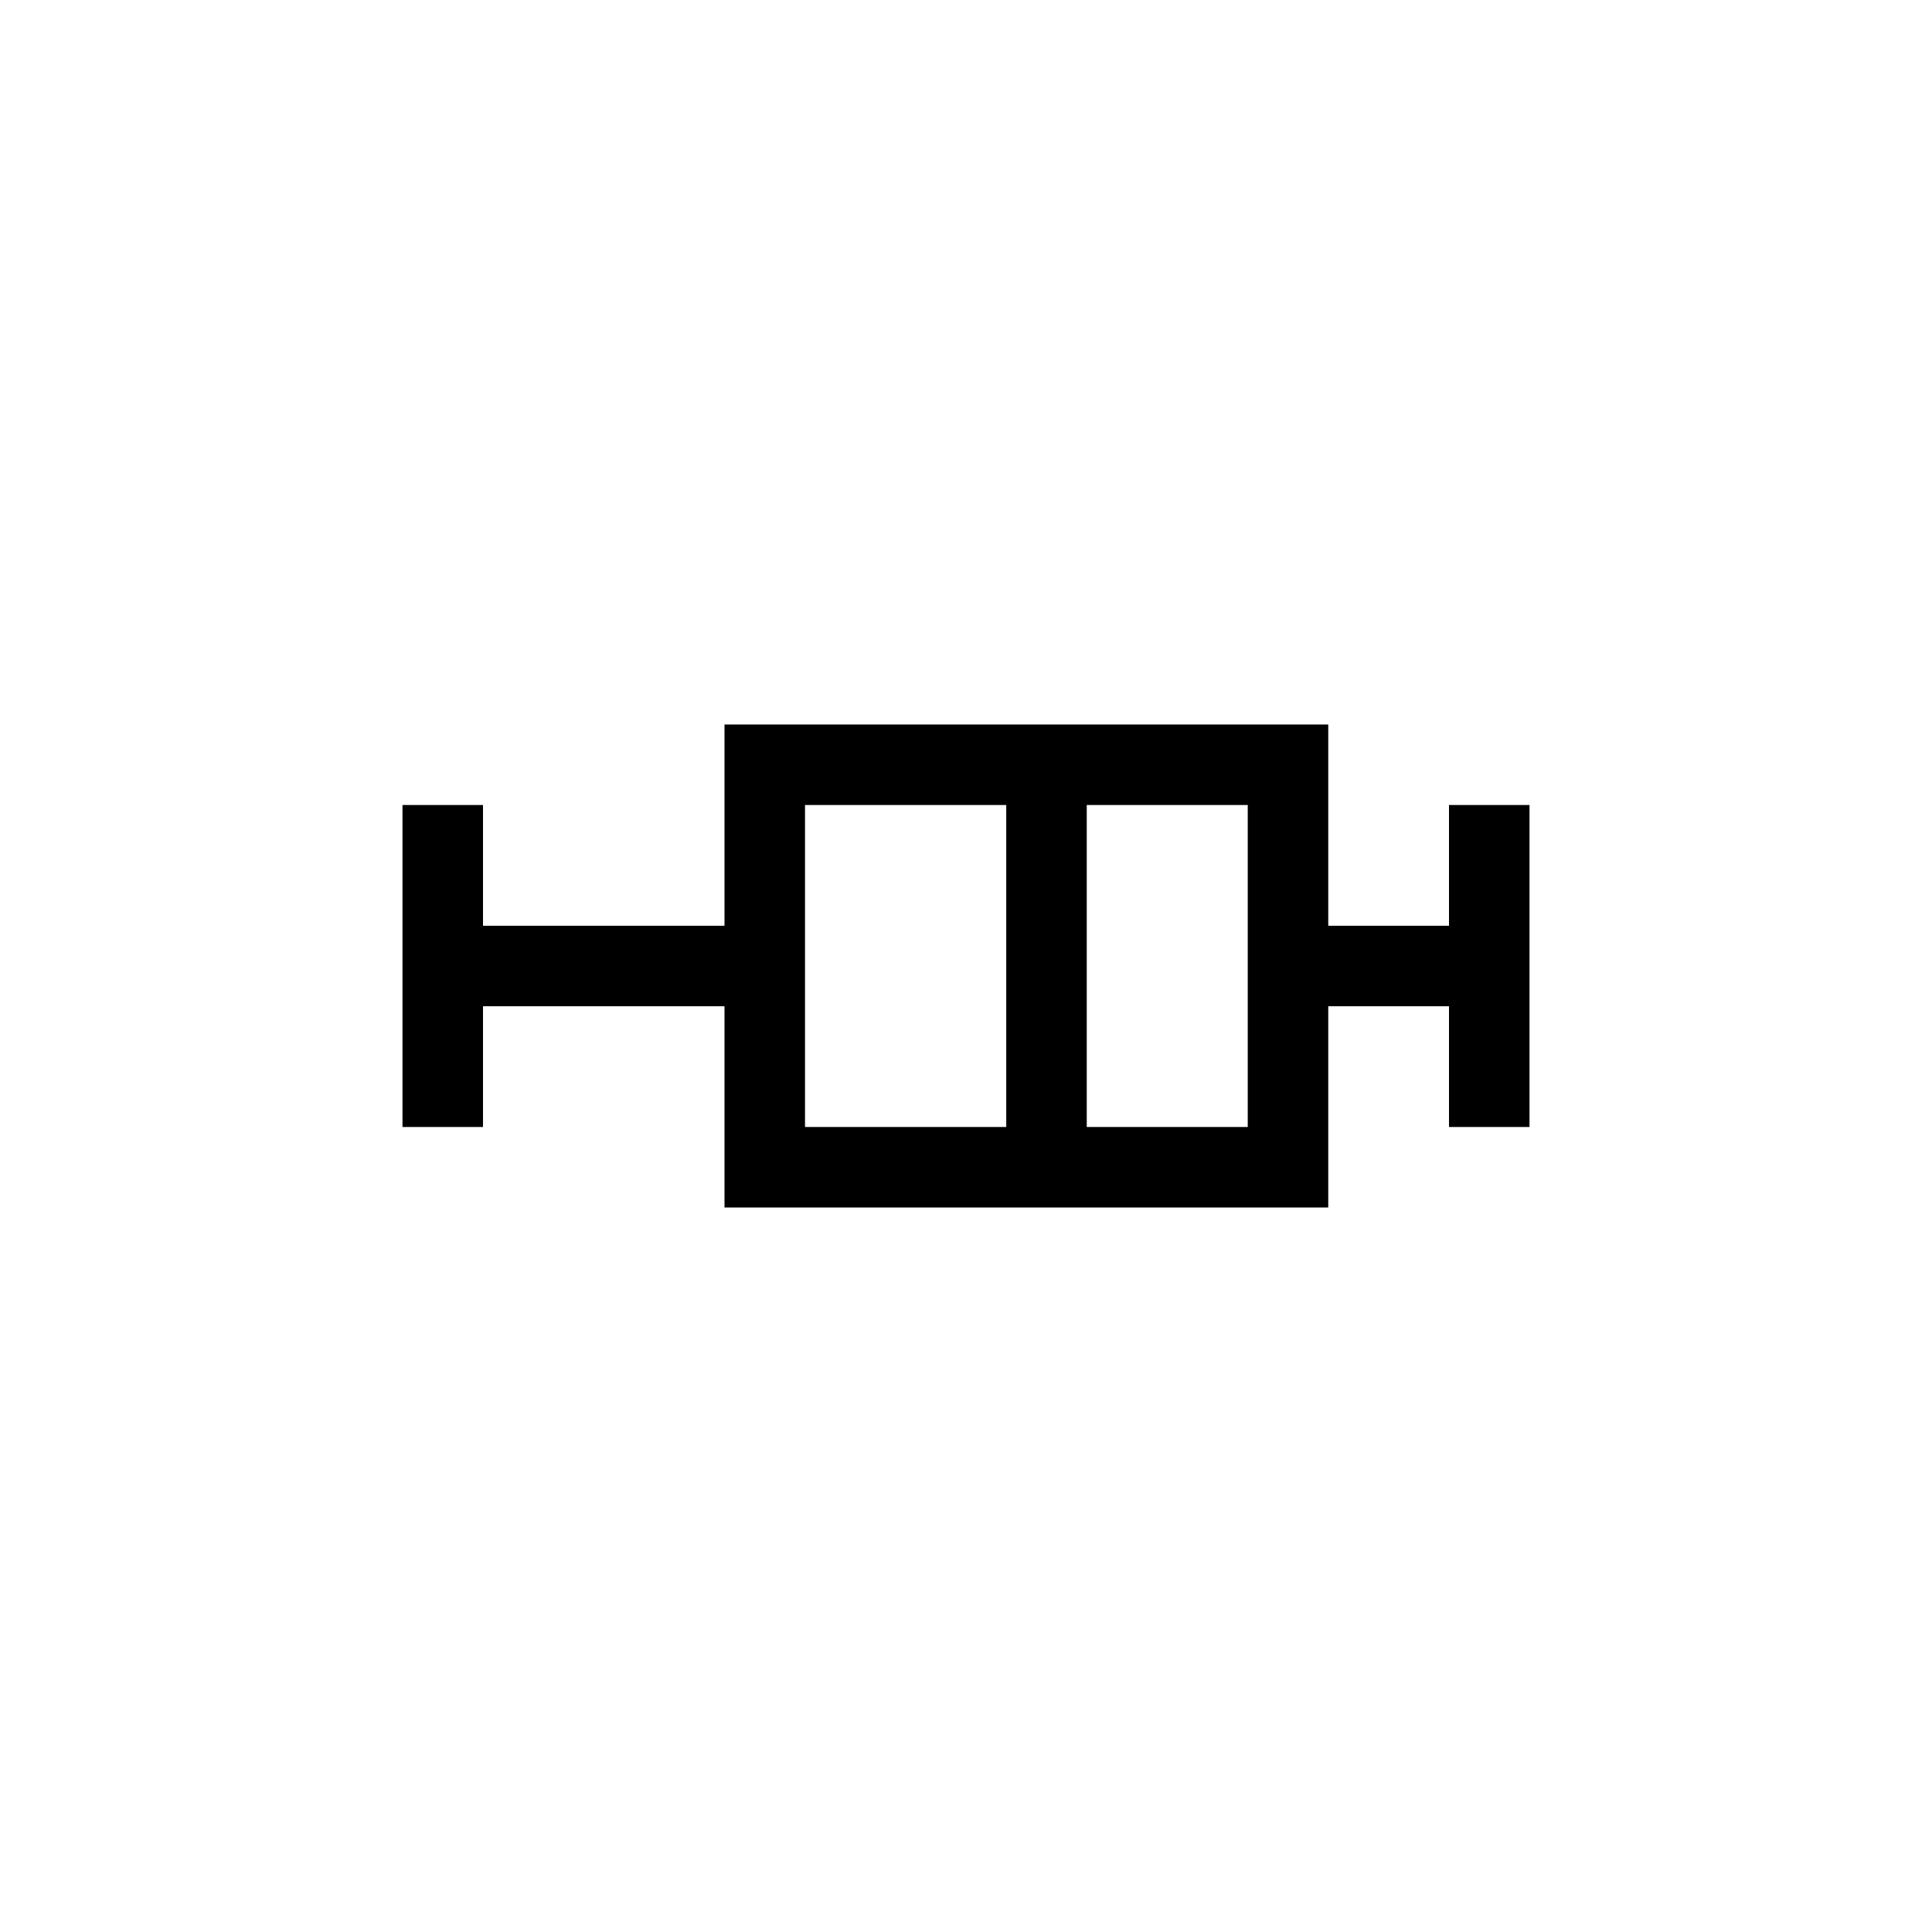
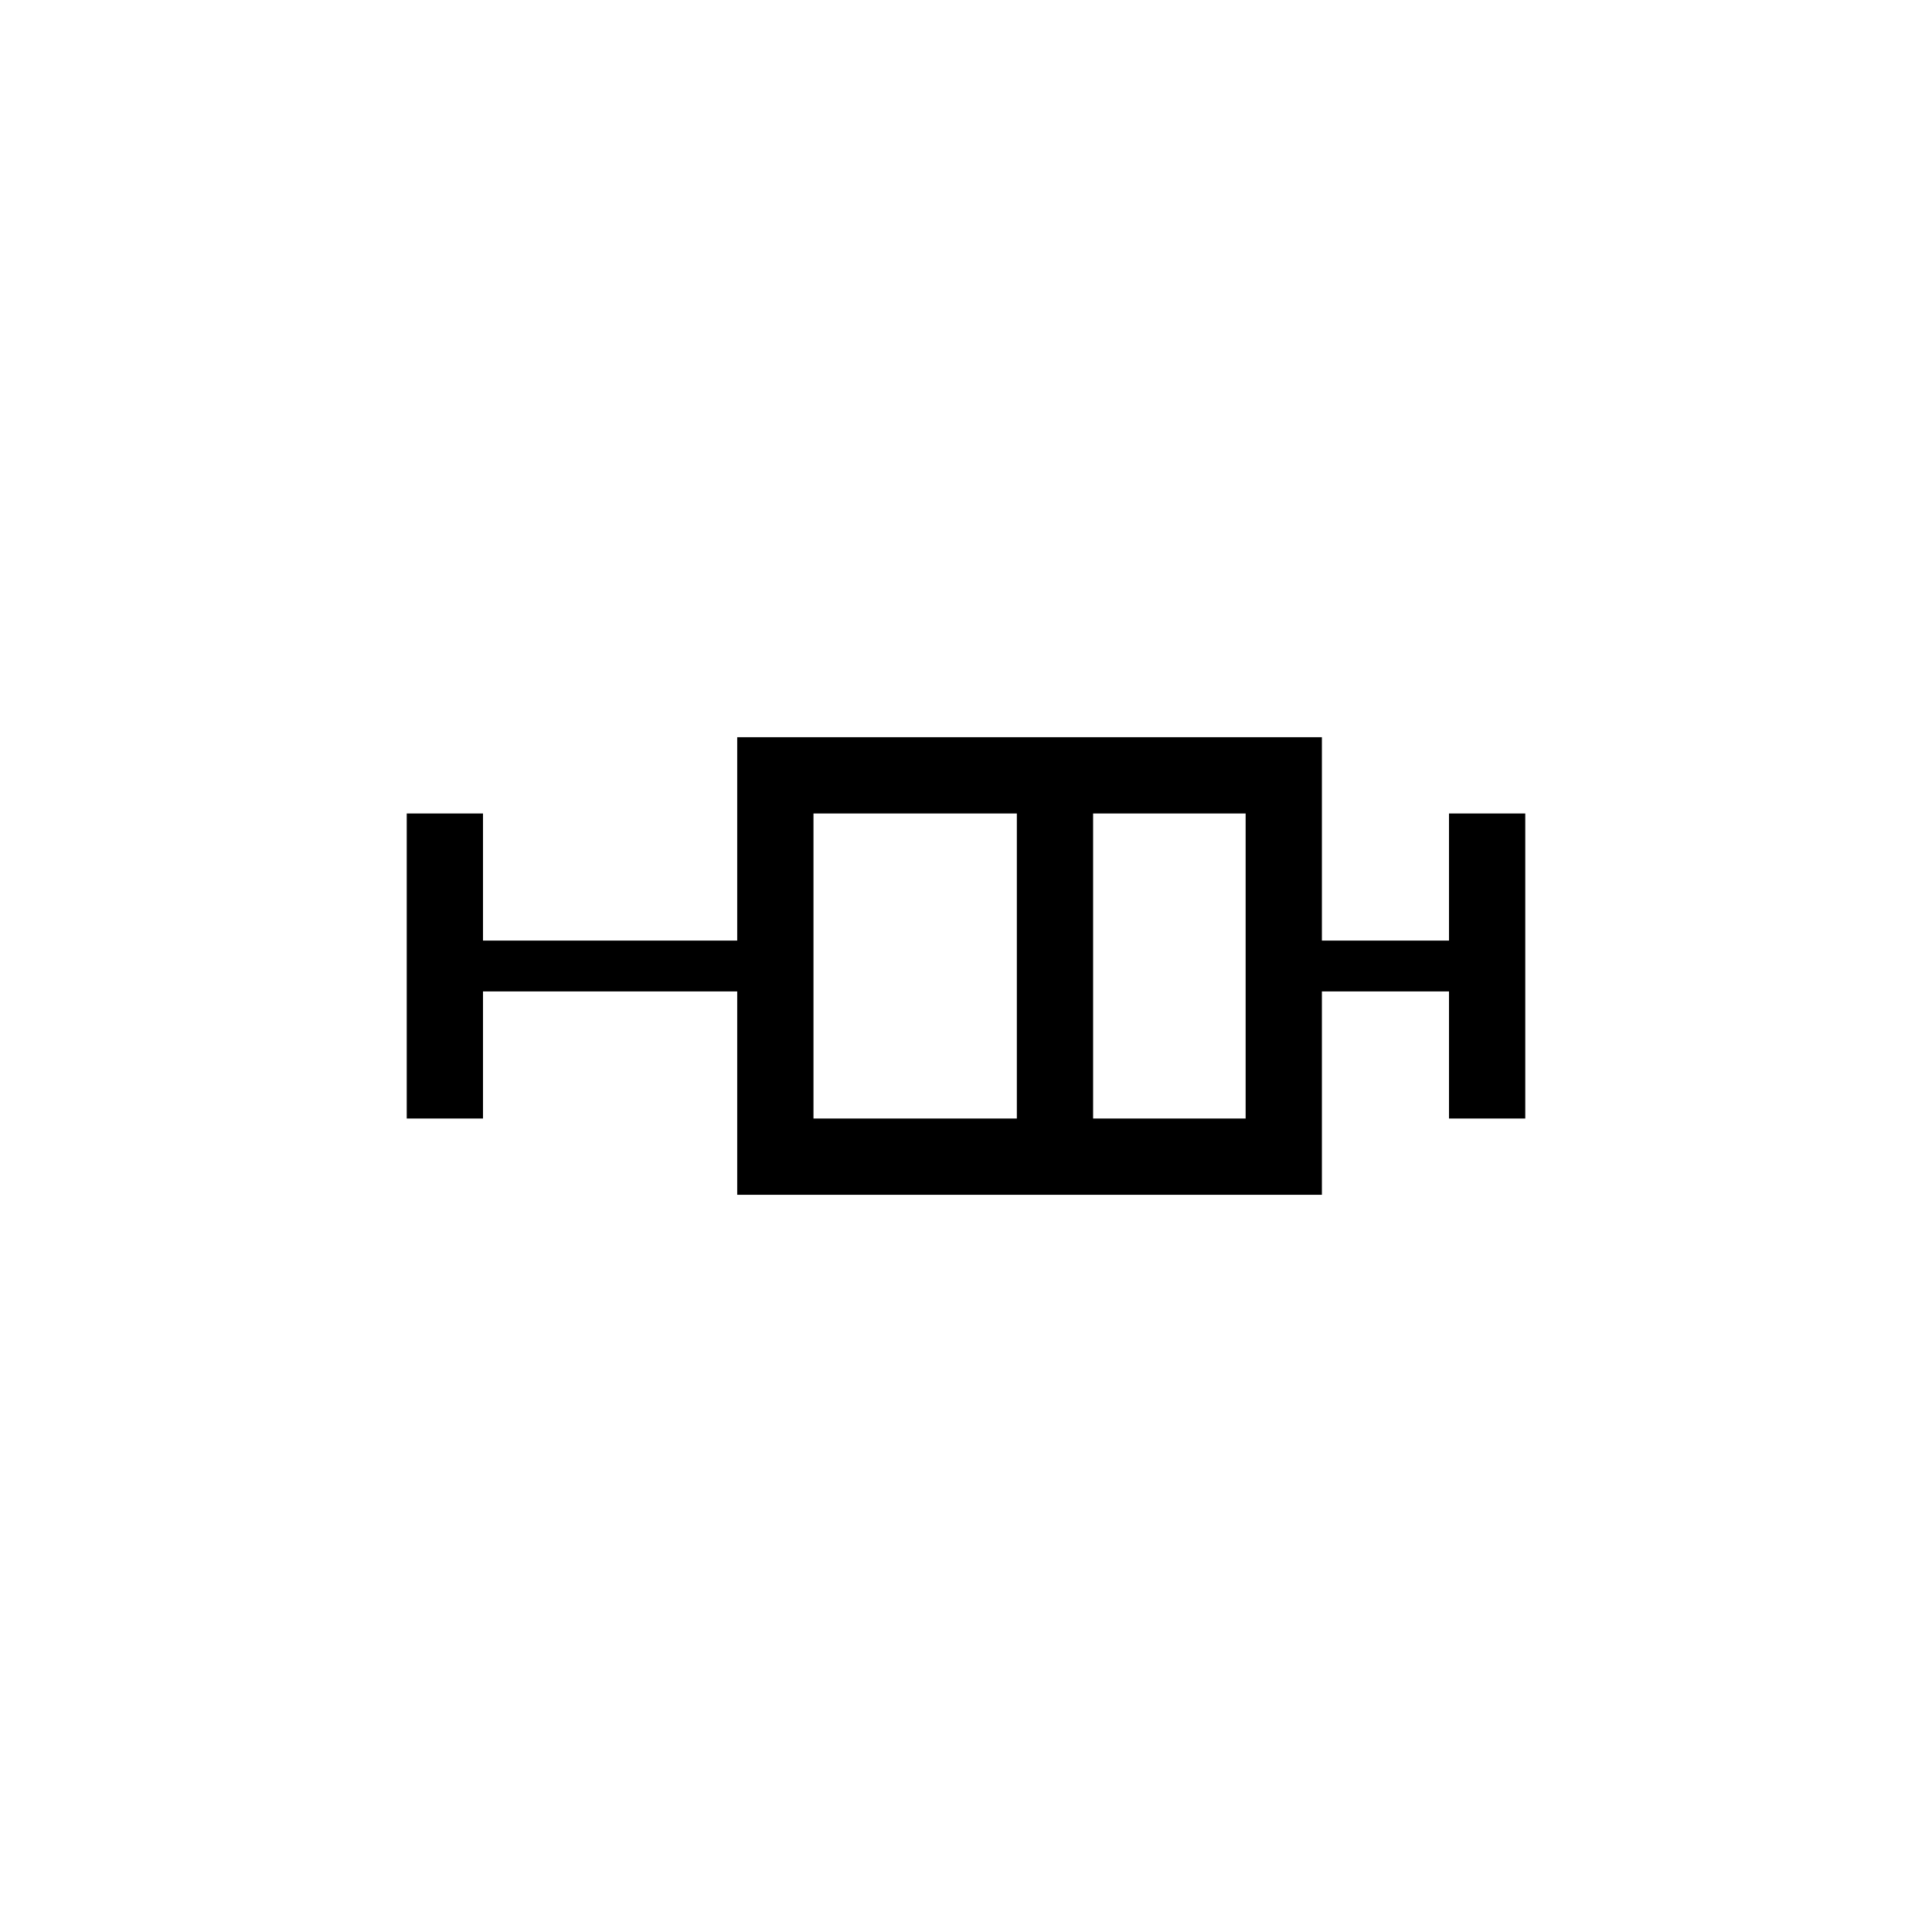
<svg xmlns="http://www.w3.org/2000/svg" version="1.1" baseProfile="full" width="76" height="76" viewBox="0 0 76.00 76.00" enable-background="new 0 0 76.00 76.00" xml:space="preserve">
-   <path fill="#000000" fill-opacity="1" stroke-width="0.2" stroke-linejoin="round" d="M 15.833,31.667L 19,31.667L 19,36.417L 28.5,36.417L 28.5,28.5L 52.25,28.5L 52.25,36.417L 57,36.417L 57,31.667L 60.167,31.667L 60.167,44.333L 57,44.333L 57,39.583L 52.25,39.583L 52.25,47.5L 28.5,47.5L 28.5,39.583L 19,39.583L 19,44.333L 15.833,44.333L 15.833,31.667 Z M 31.667,31.667L 31.667,44.333L 39.583,44.333L 39.583,31.667L 31.667,31.667 Z M 42.75,31.667L 42.75,44.333L 49.083,44.333L 49.083,31.667L 42.75,31.667 Z " />
+   <path fill="#000000" fill-opacity="1" stroke-width="0.2" stroke-linejoin="round" d="M 16,32L 19,32L 19,37L 29,37L 29,29L 52,29L 52,37L 57,37L 57,32L 60,32L 60,44L 57,44L 57,39L 52,39L 52,47L 29,47L 29,39L 19,39L 19,44L 16,44L 16,32 Z M 32,32L 32,44L 40,44L 40,32L 32,32 Z M 43,32L 43,44L 49,44L 49,32L 43,32 Z " />
</svg>
